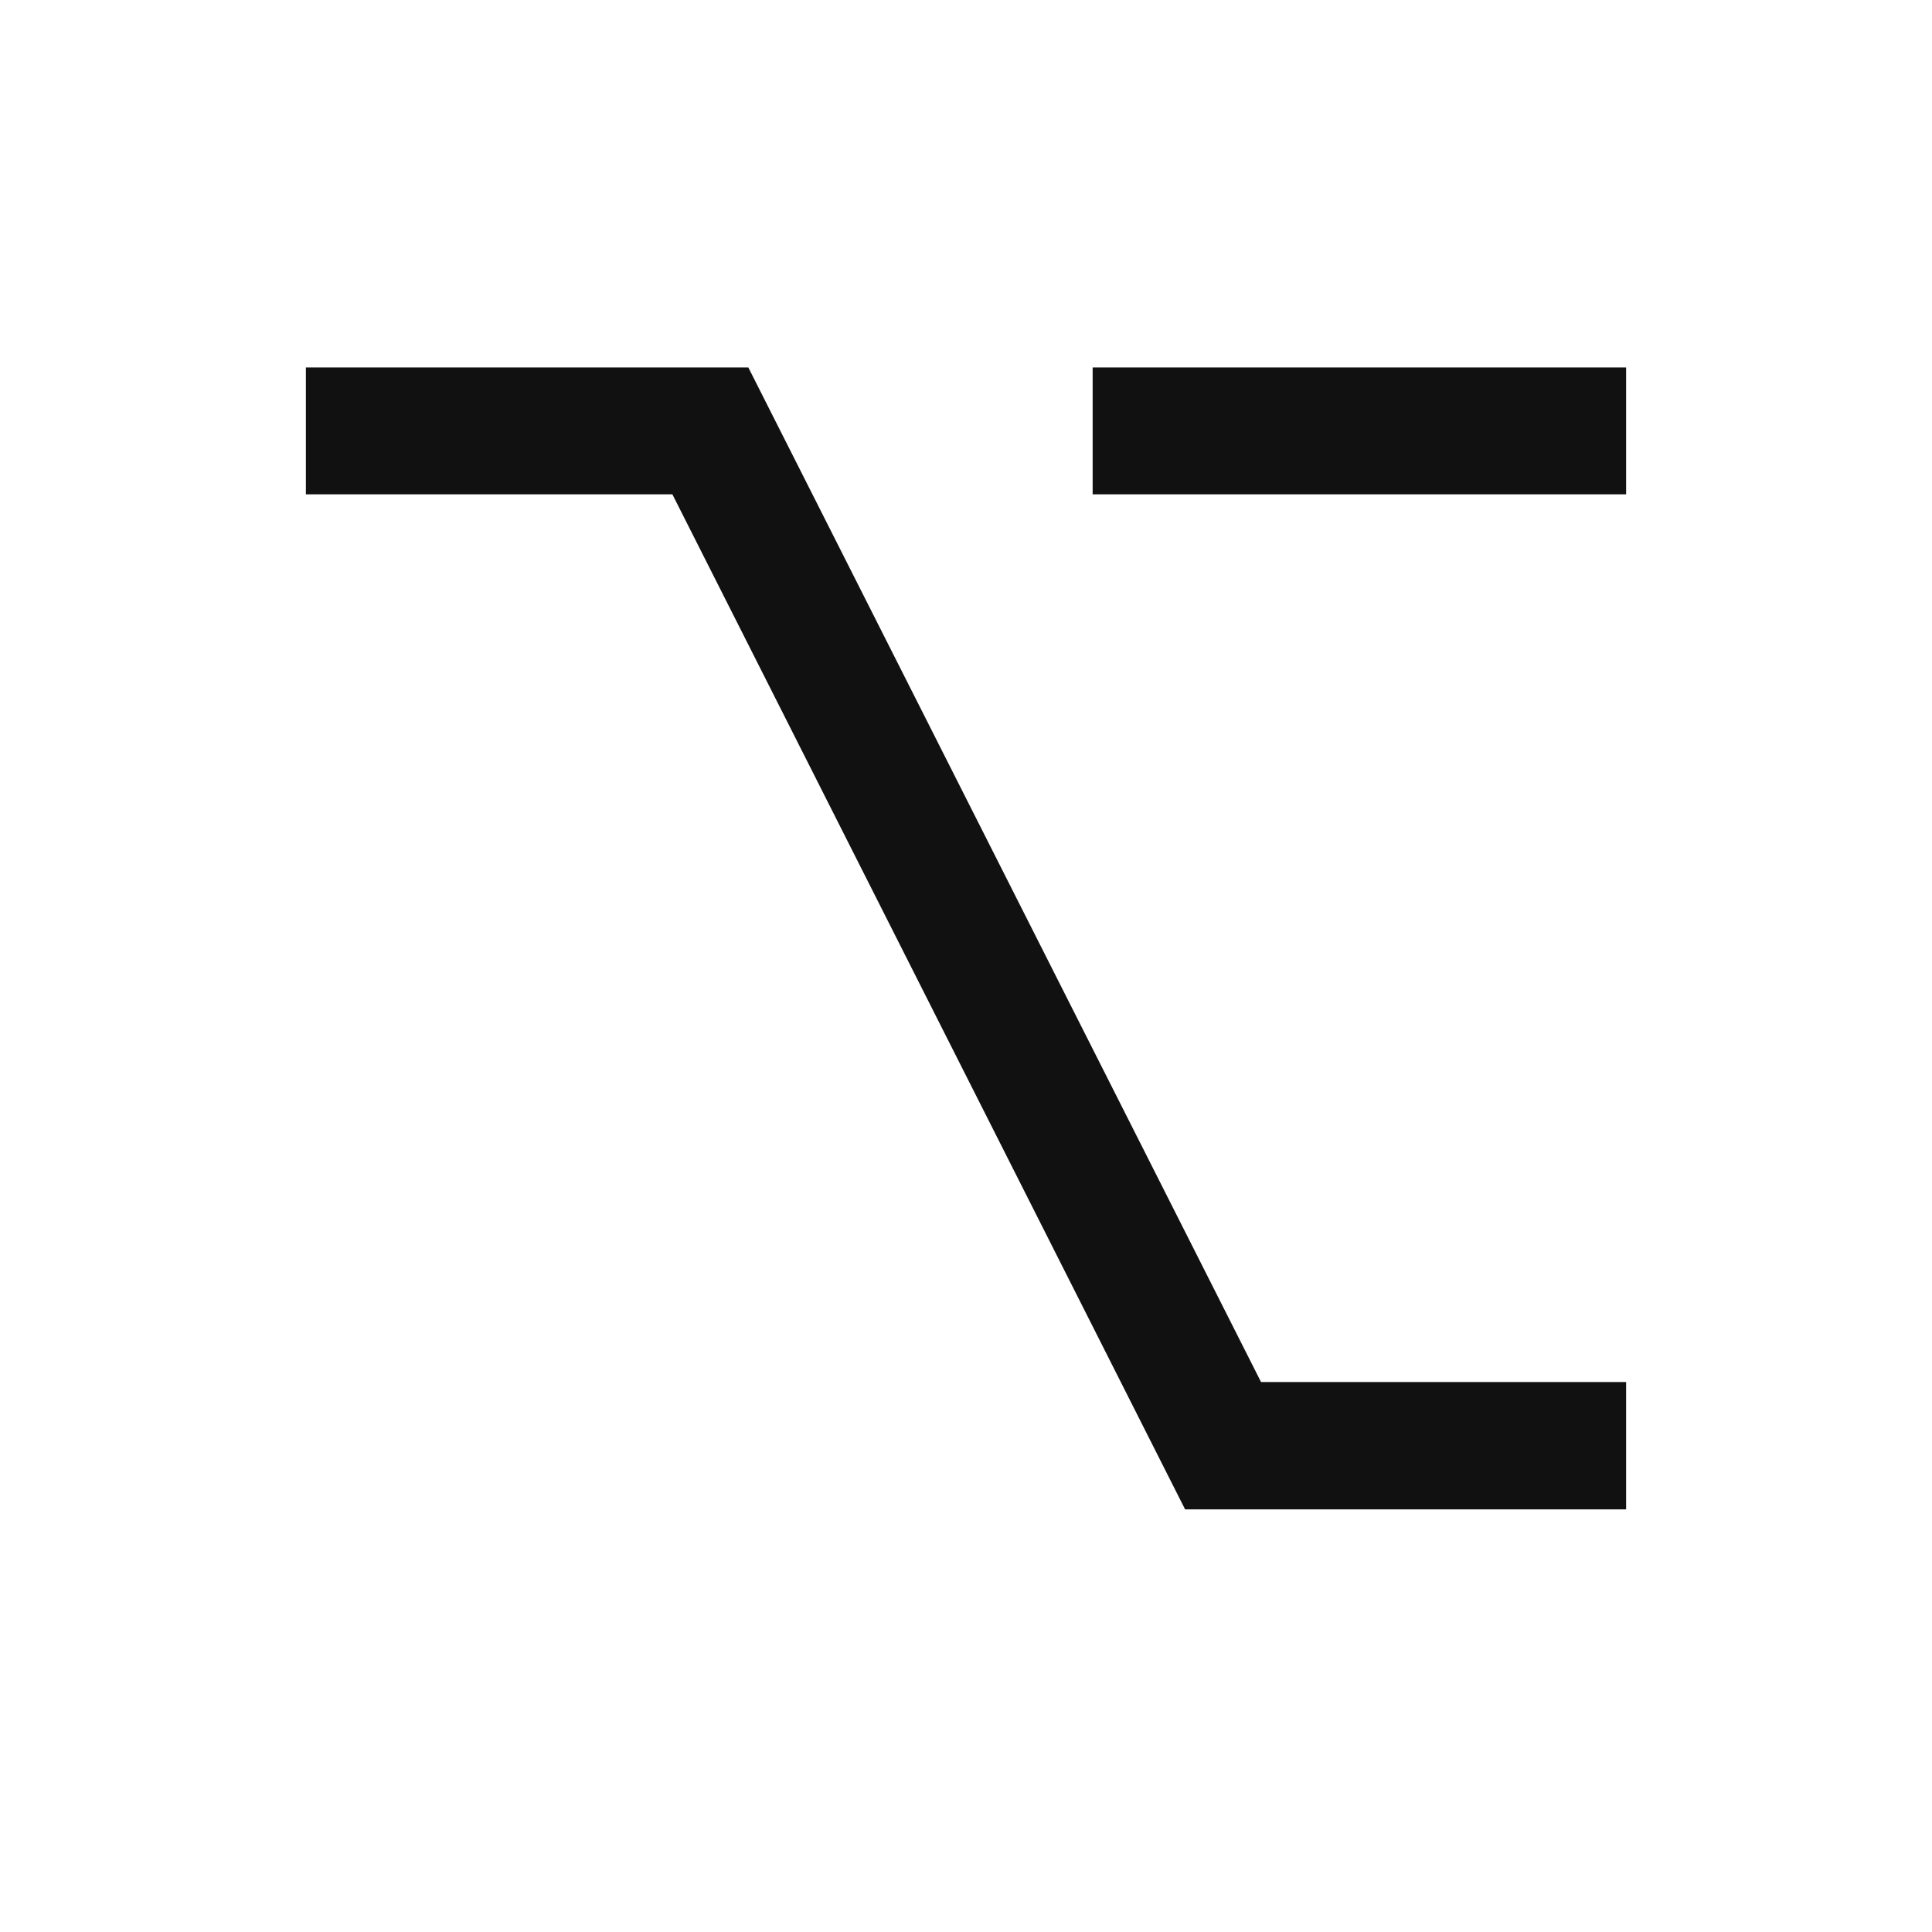
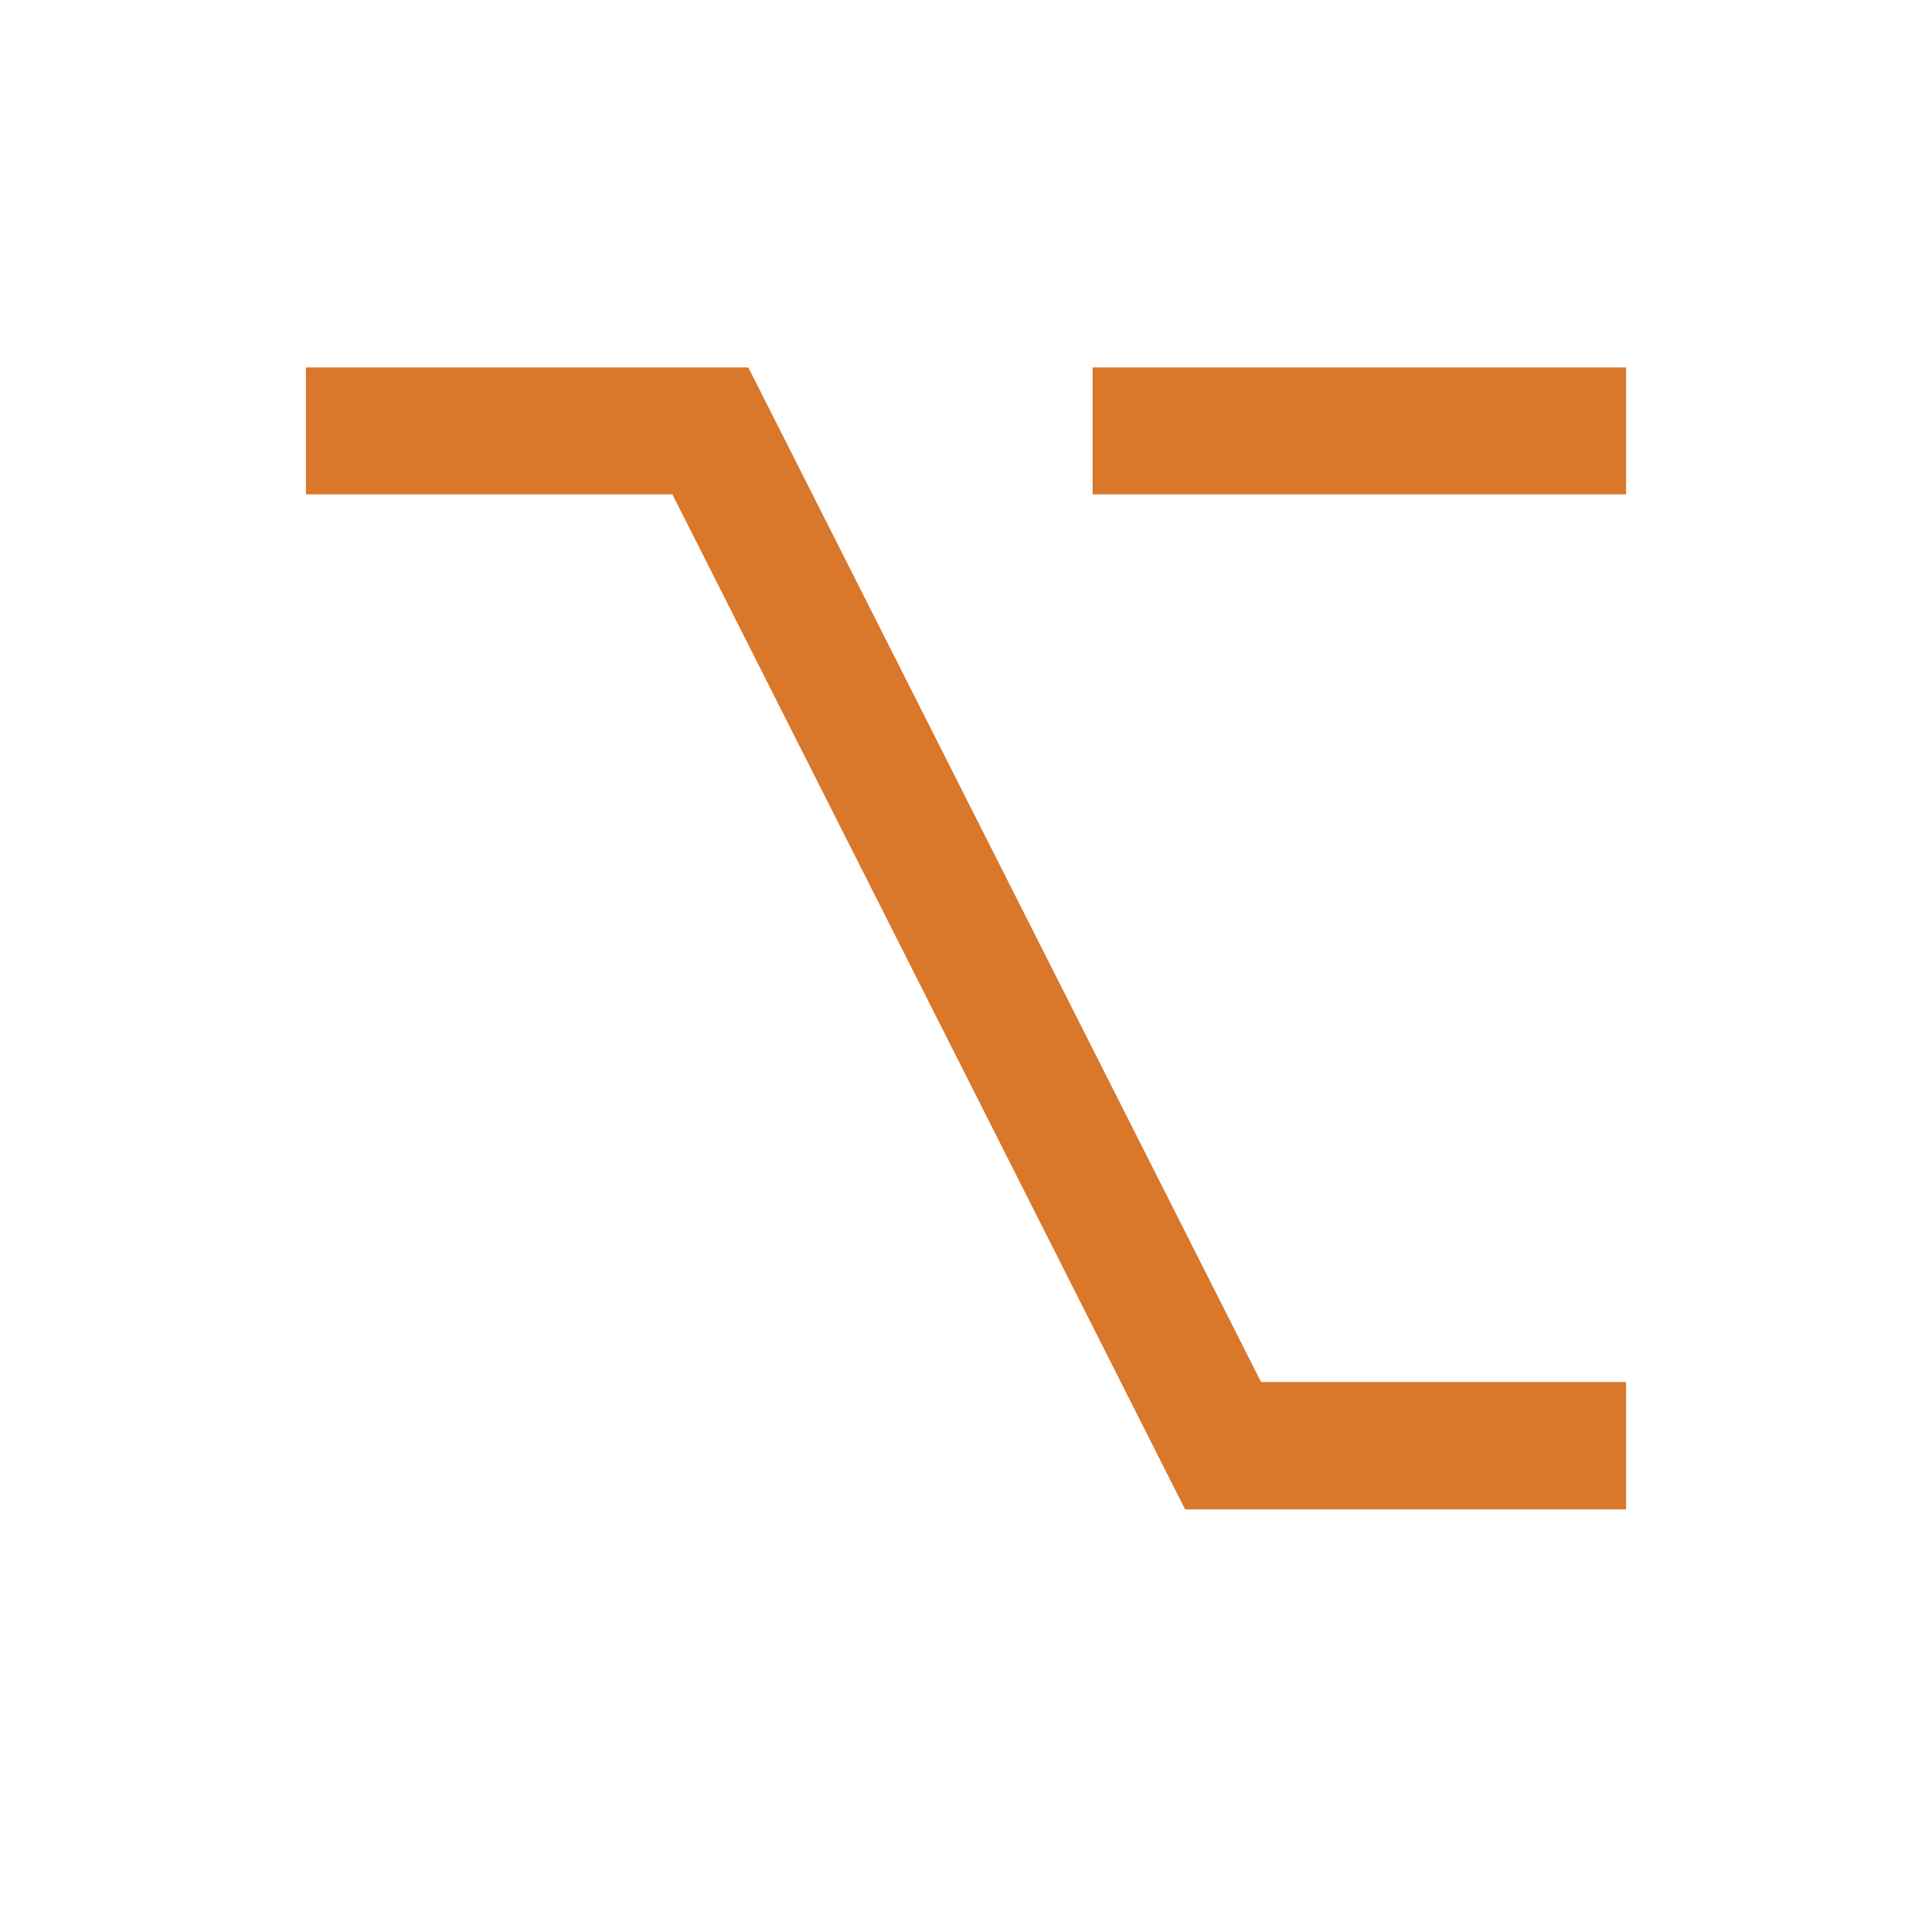
<svg xmlns="http://www.w3.org/2000/svg" viewBox="0 0 64 64">
-   <text x="32" y="50" font-size="52" font-family="system-ui,-apple-system,sans-serif" text-anchor="middle" fill="#111">⌥</text>
-   <style>@media (prefers-color-scheme:dark){text{fill:#eee}}</style>
+   <text x="32" y="50" font-size="52" font-family="system-ui,-apple-system,sans-serif" text-anchor="middle" fill="#d9772b">⌥</text>
+   <style>@media (prefers-color-scheme:dark){text{fill:#f2a14c}}</style>
</svg>
